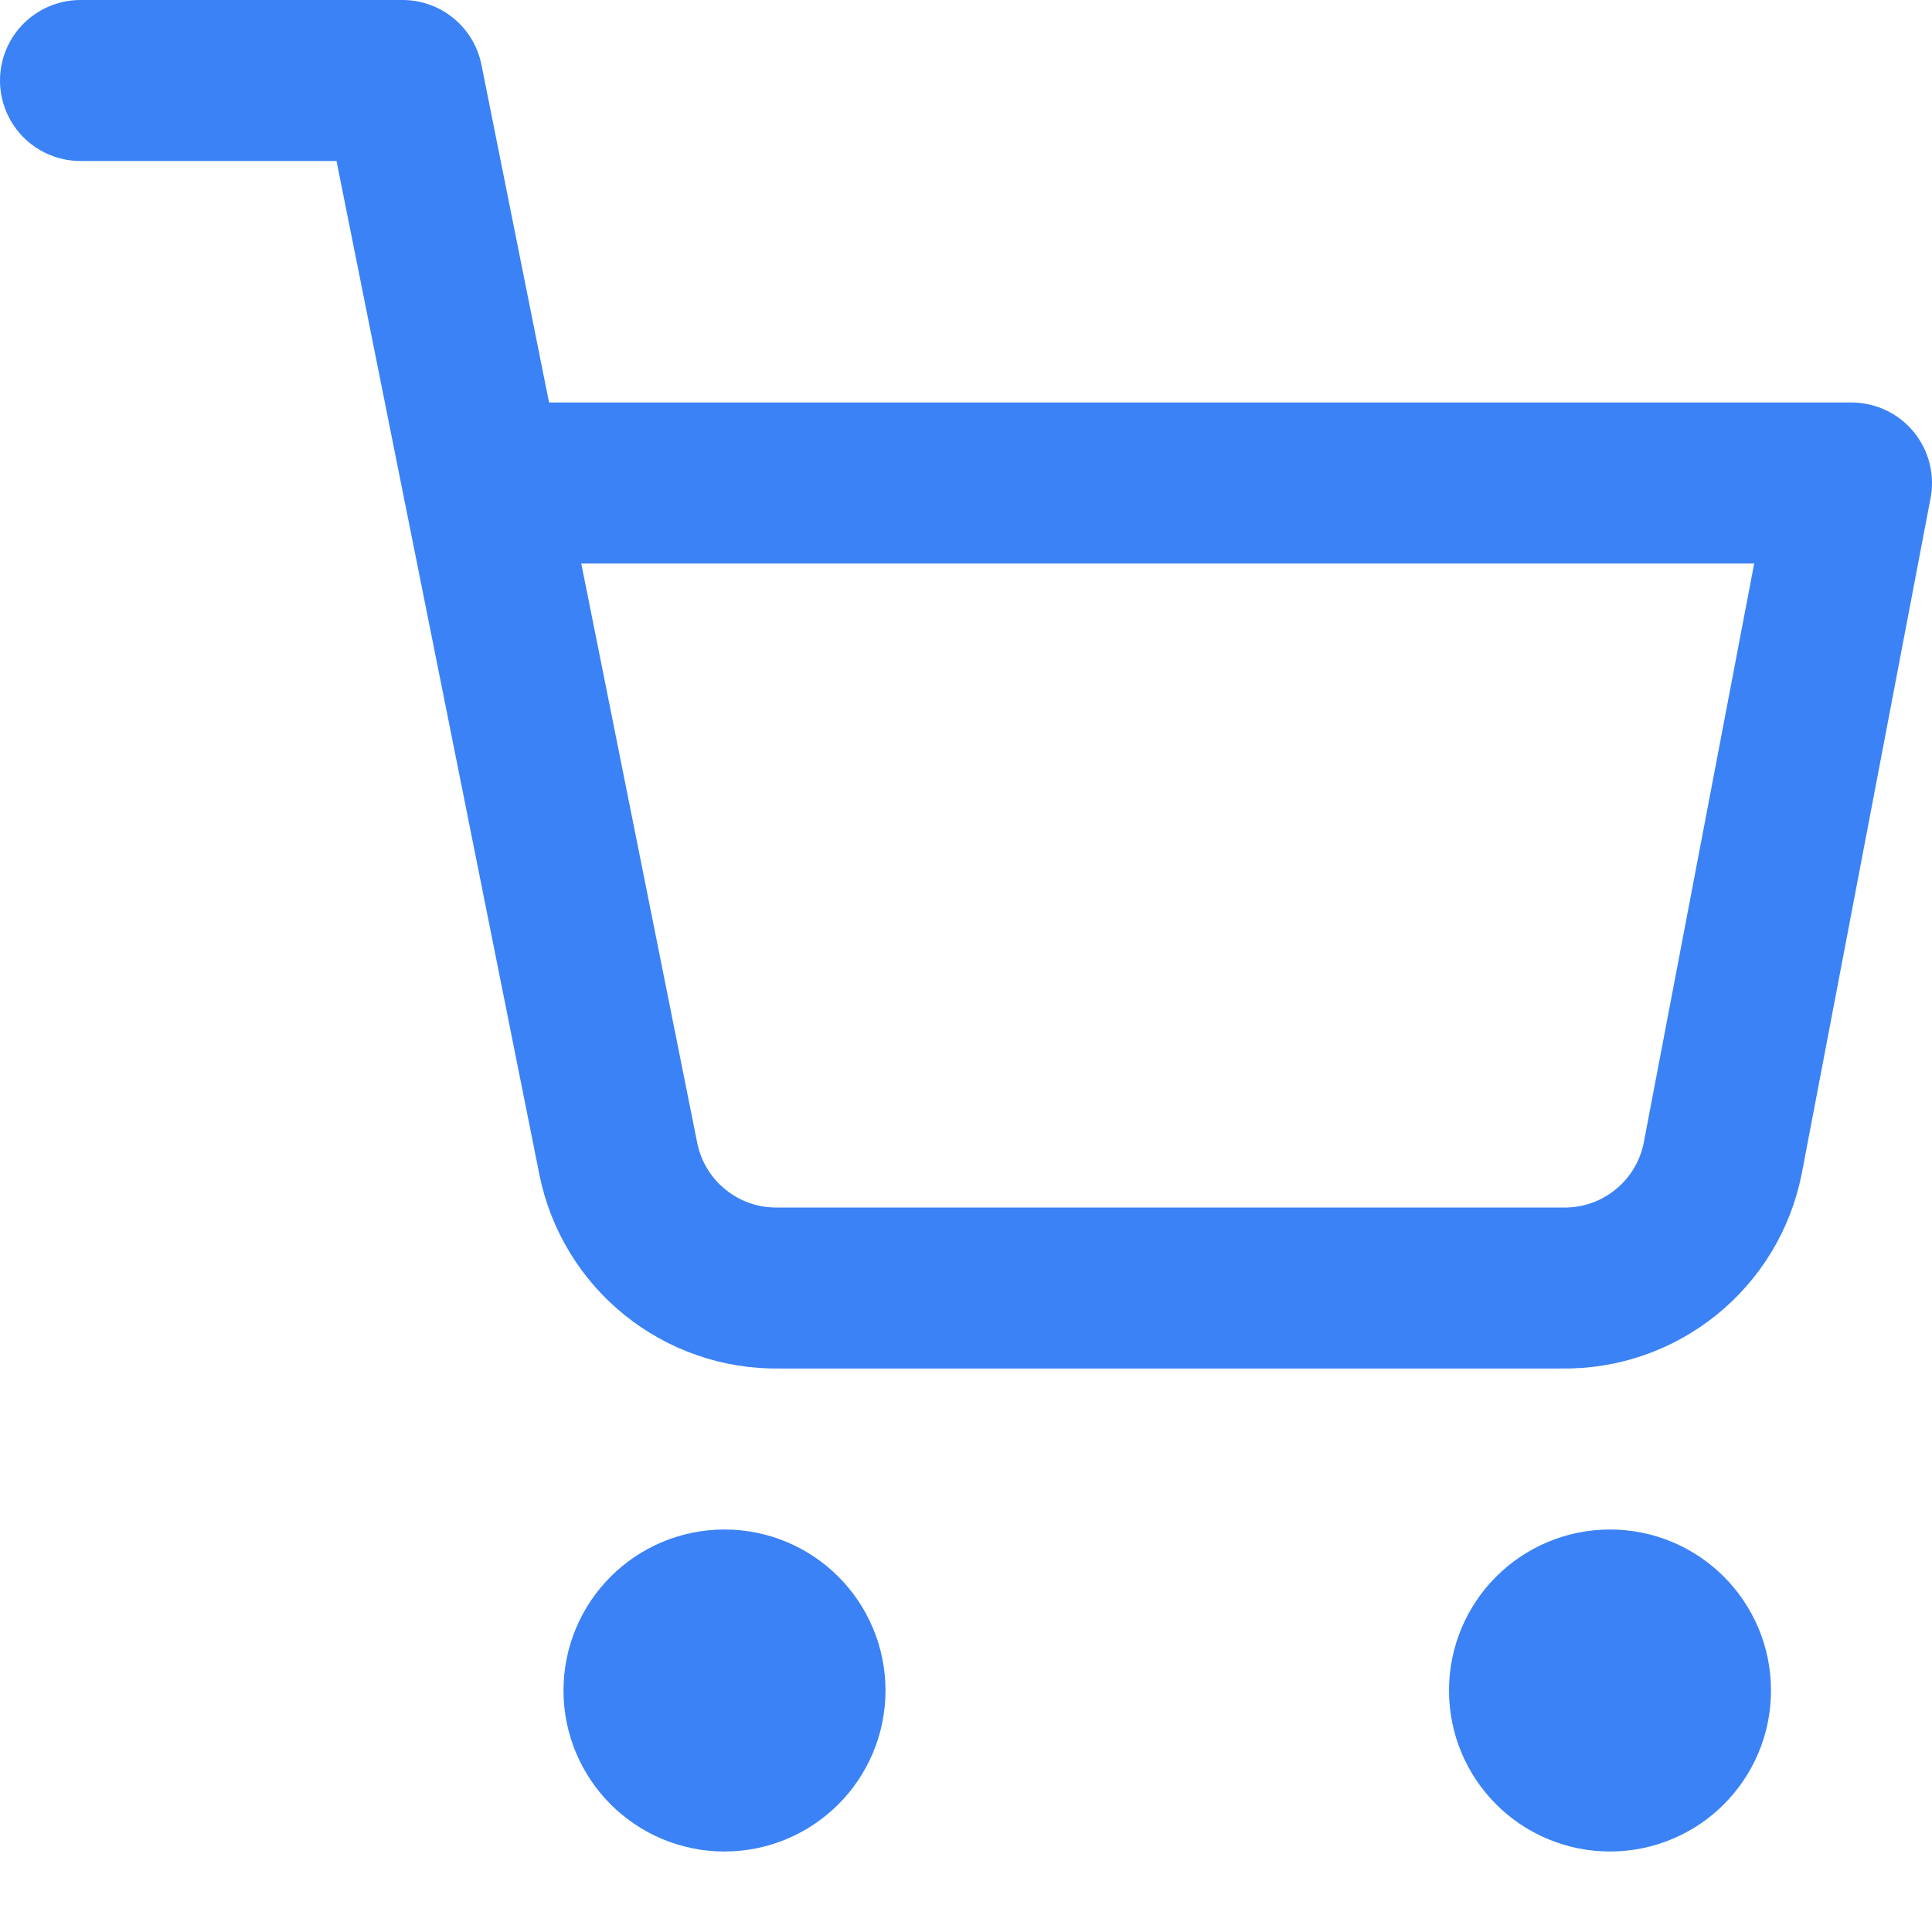
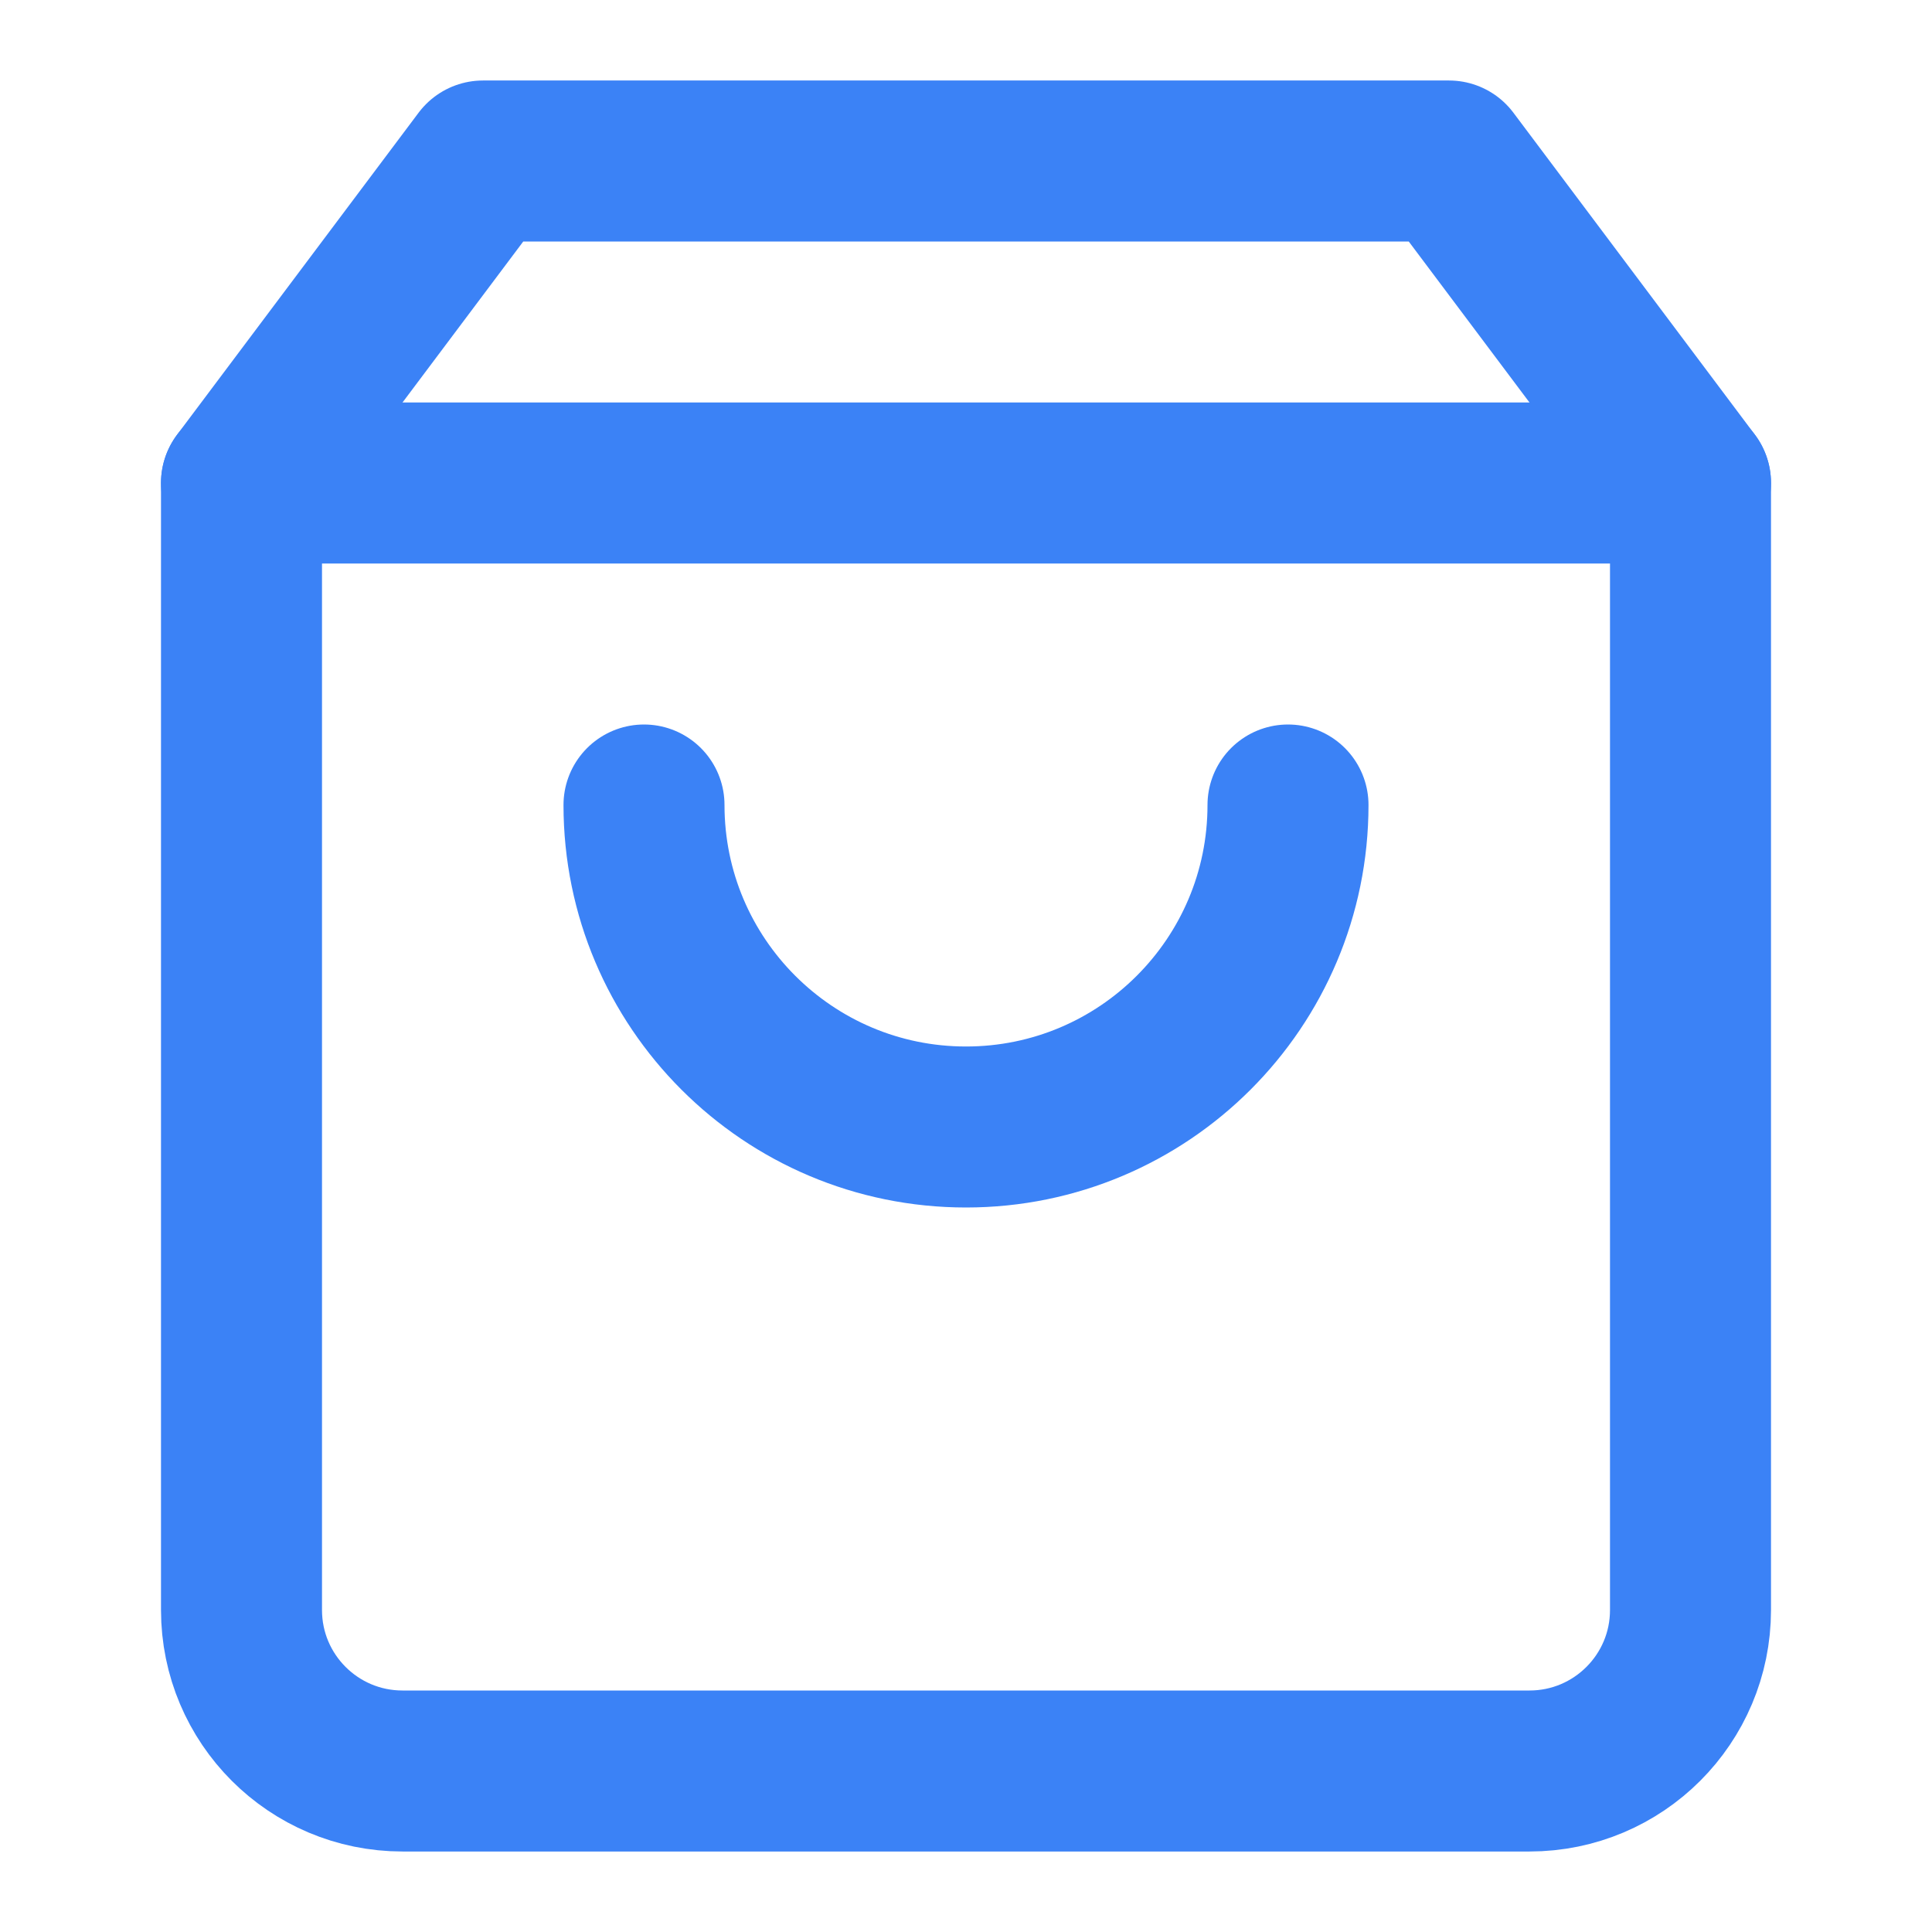
<svg xmlns="http://www.w3.org/2000/svg" width="48" height="48" viewBox="0 0 24 24" fill="none" stroke="#3b82f6" stroke-width="2" stroke-linecap="round" stroke-linejoin="round">
-   <circle cx="9" cy="21" r="1" />
-   <circle cx="20" cy="21" r="1" />
-   <path d="M1 1h4l2.68 13.39a2 2 0 0 0 2 1.61h9.72a2 2 0 0 0 2-1.61L23 6H6" />
+   <path d="M6 2L3 6v14a2 2 0 0 0 2 2h14a2 2 0 0 0 2-2V6l-3-4z" />
+   <line x1="3" y1="6" x2="21" y2="6" />
+   <path d="M16 10a4 4 0 0 1-8 0" />
</svg>
